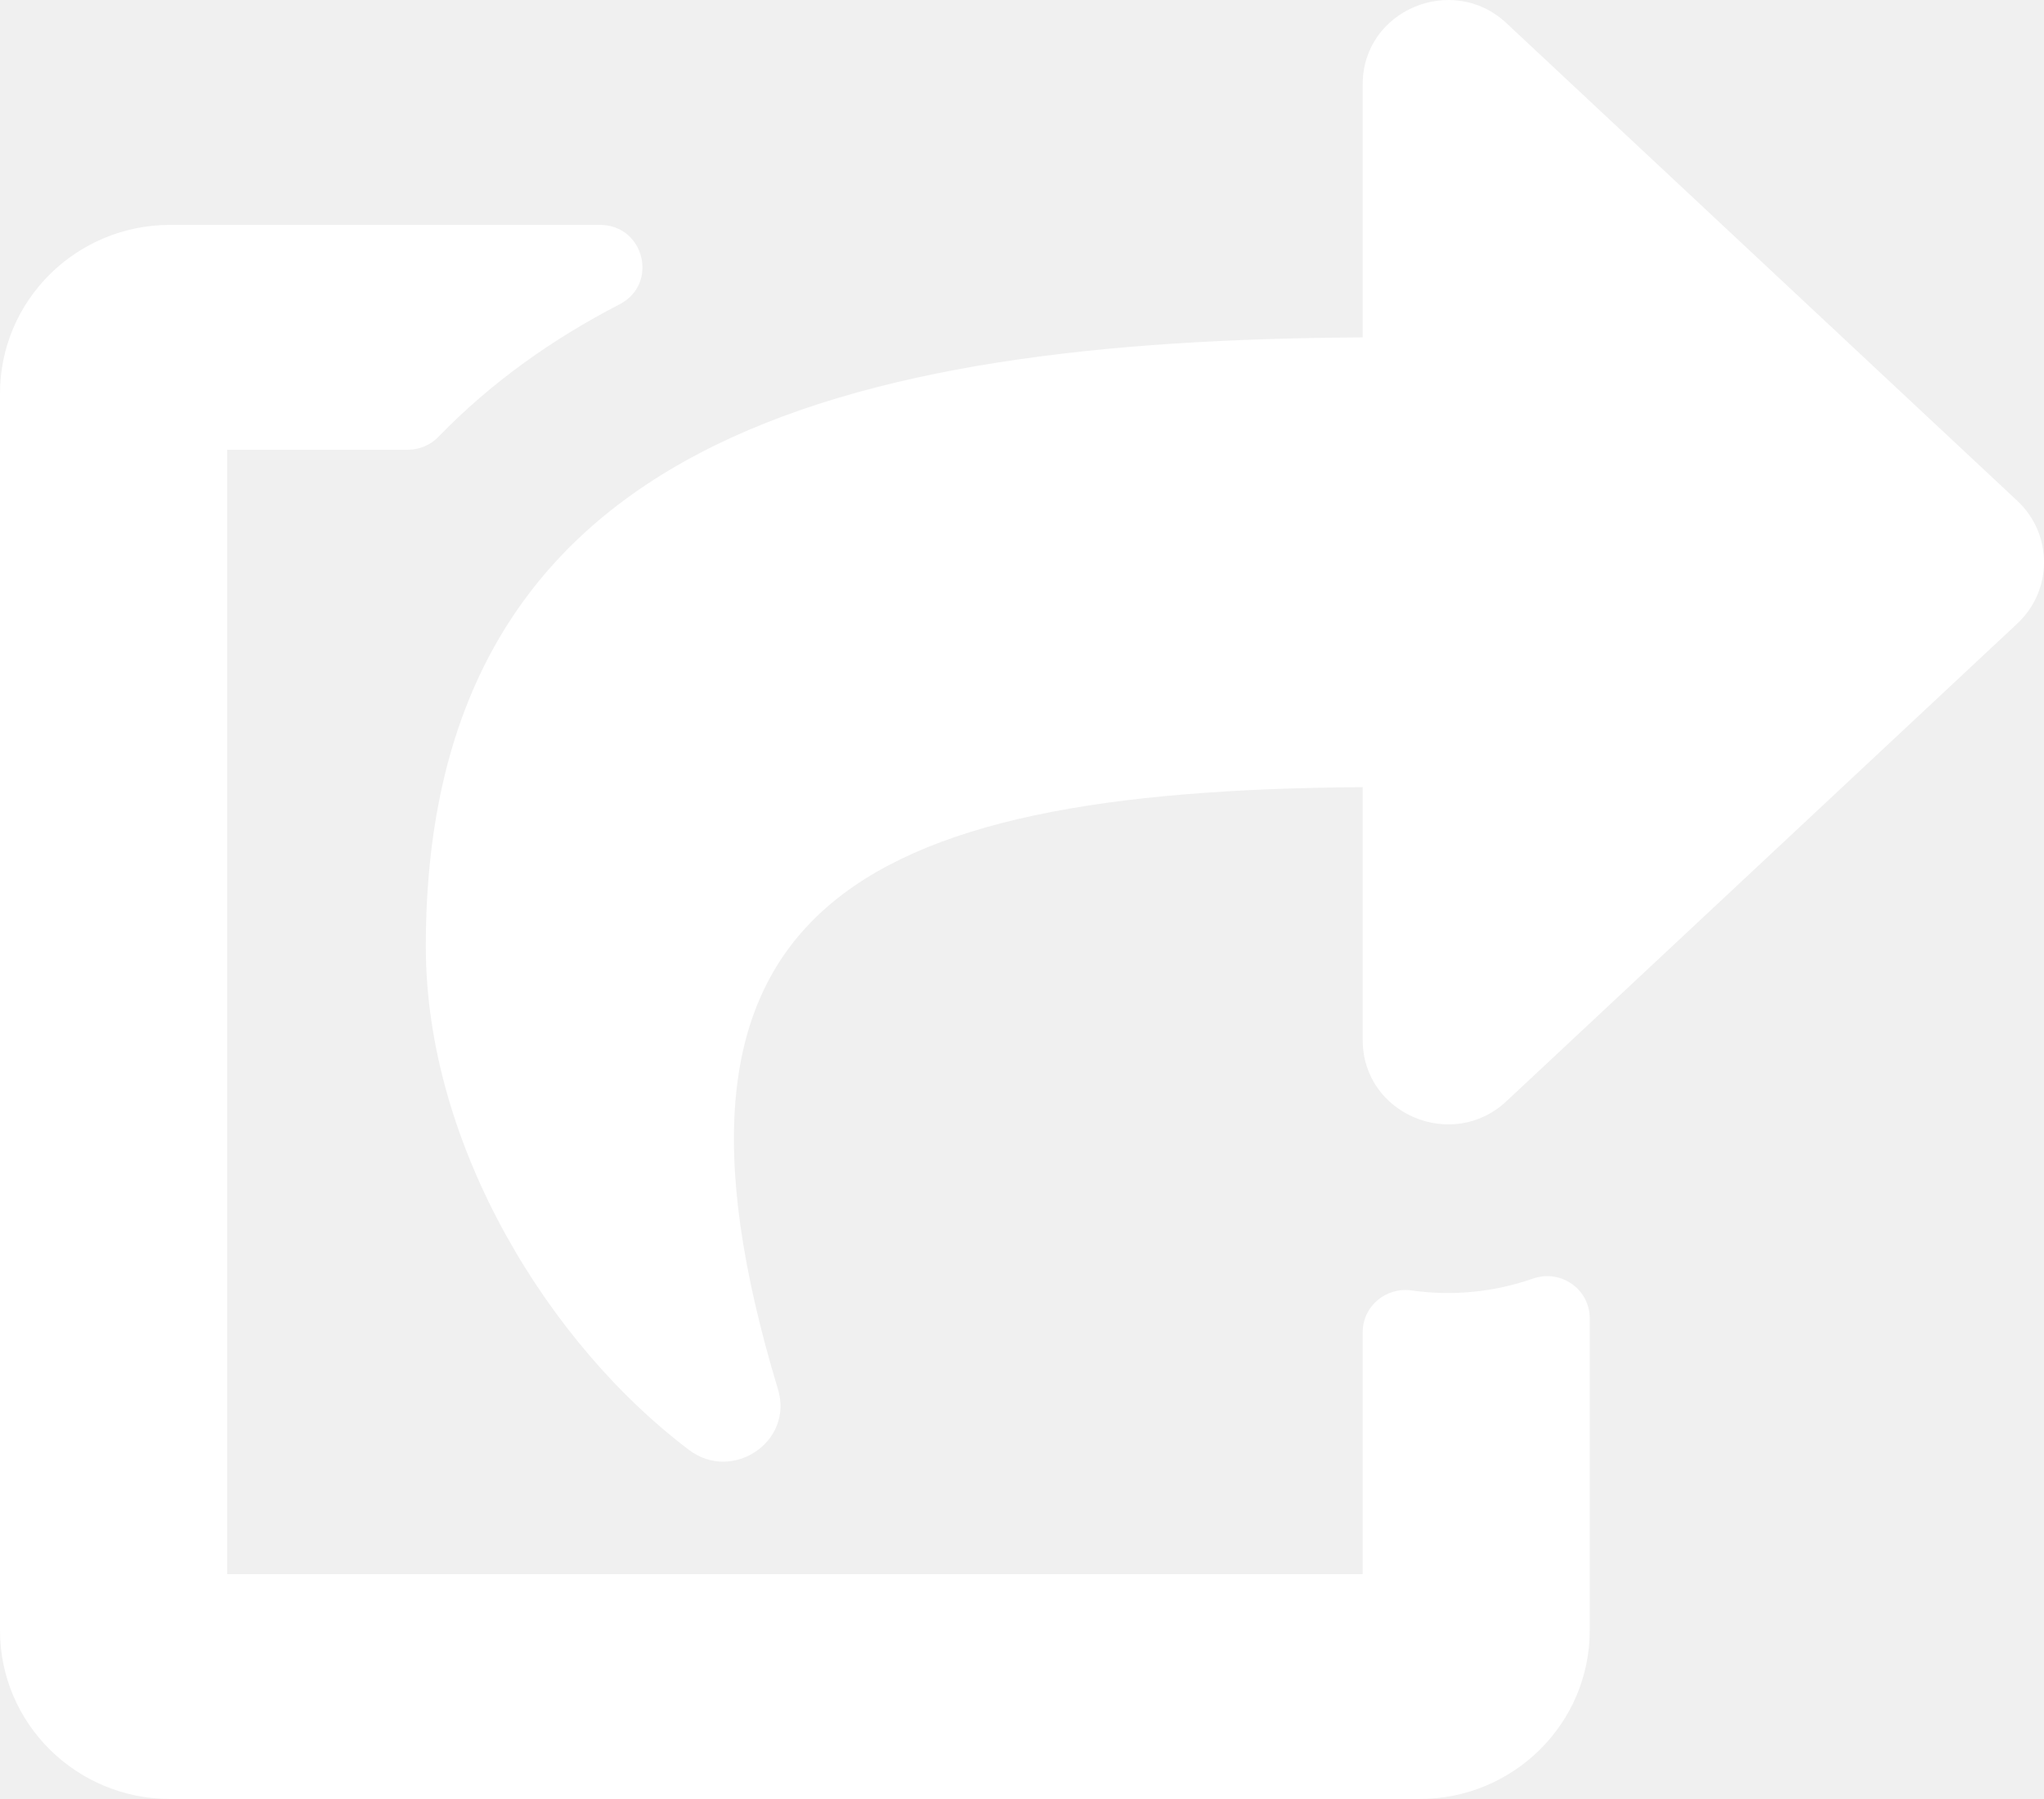
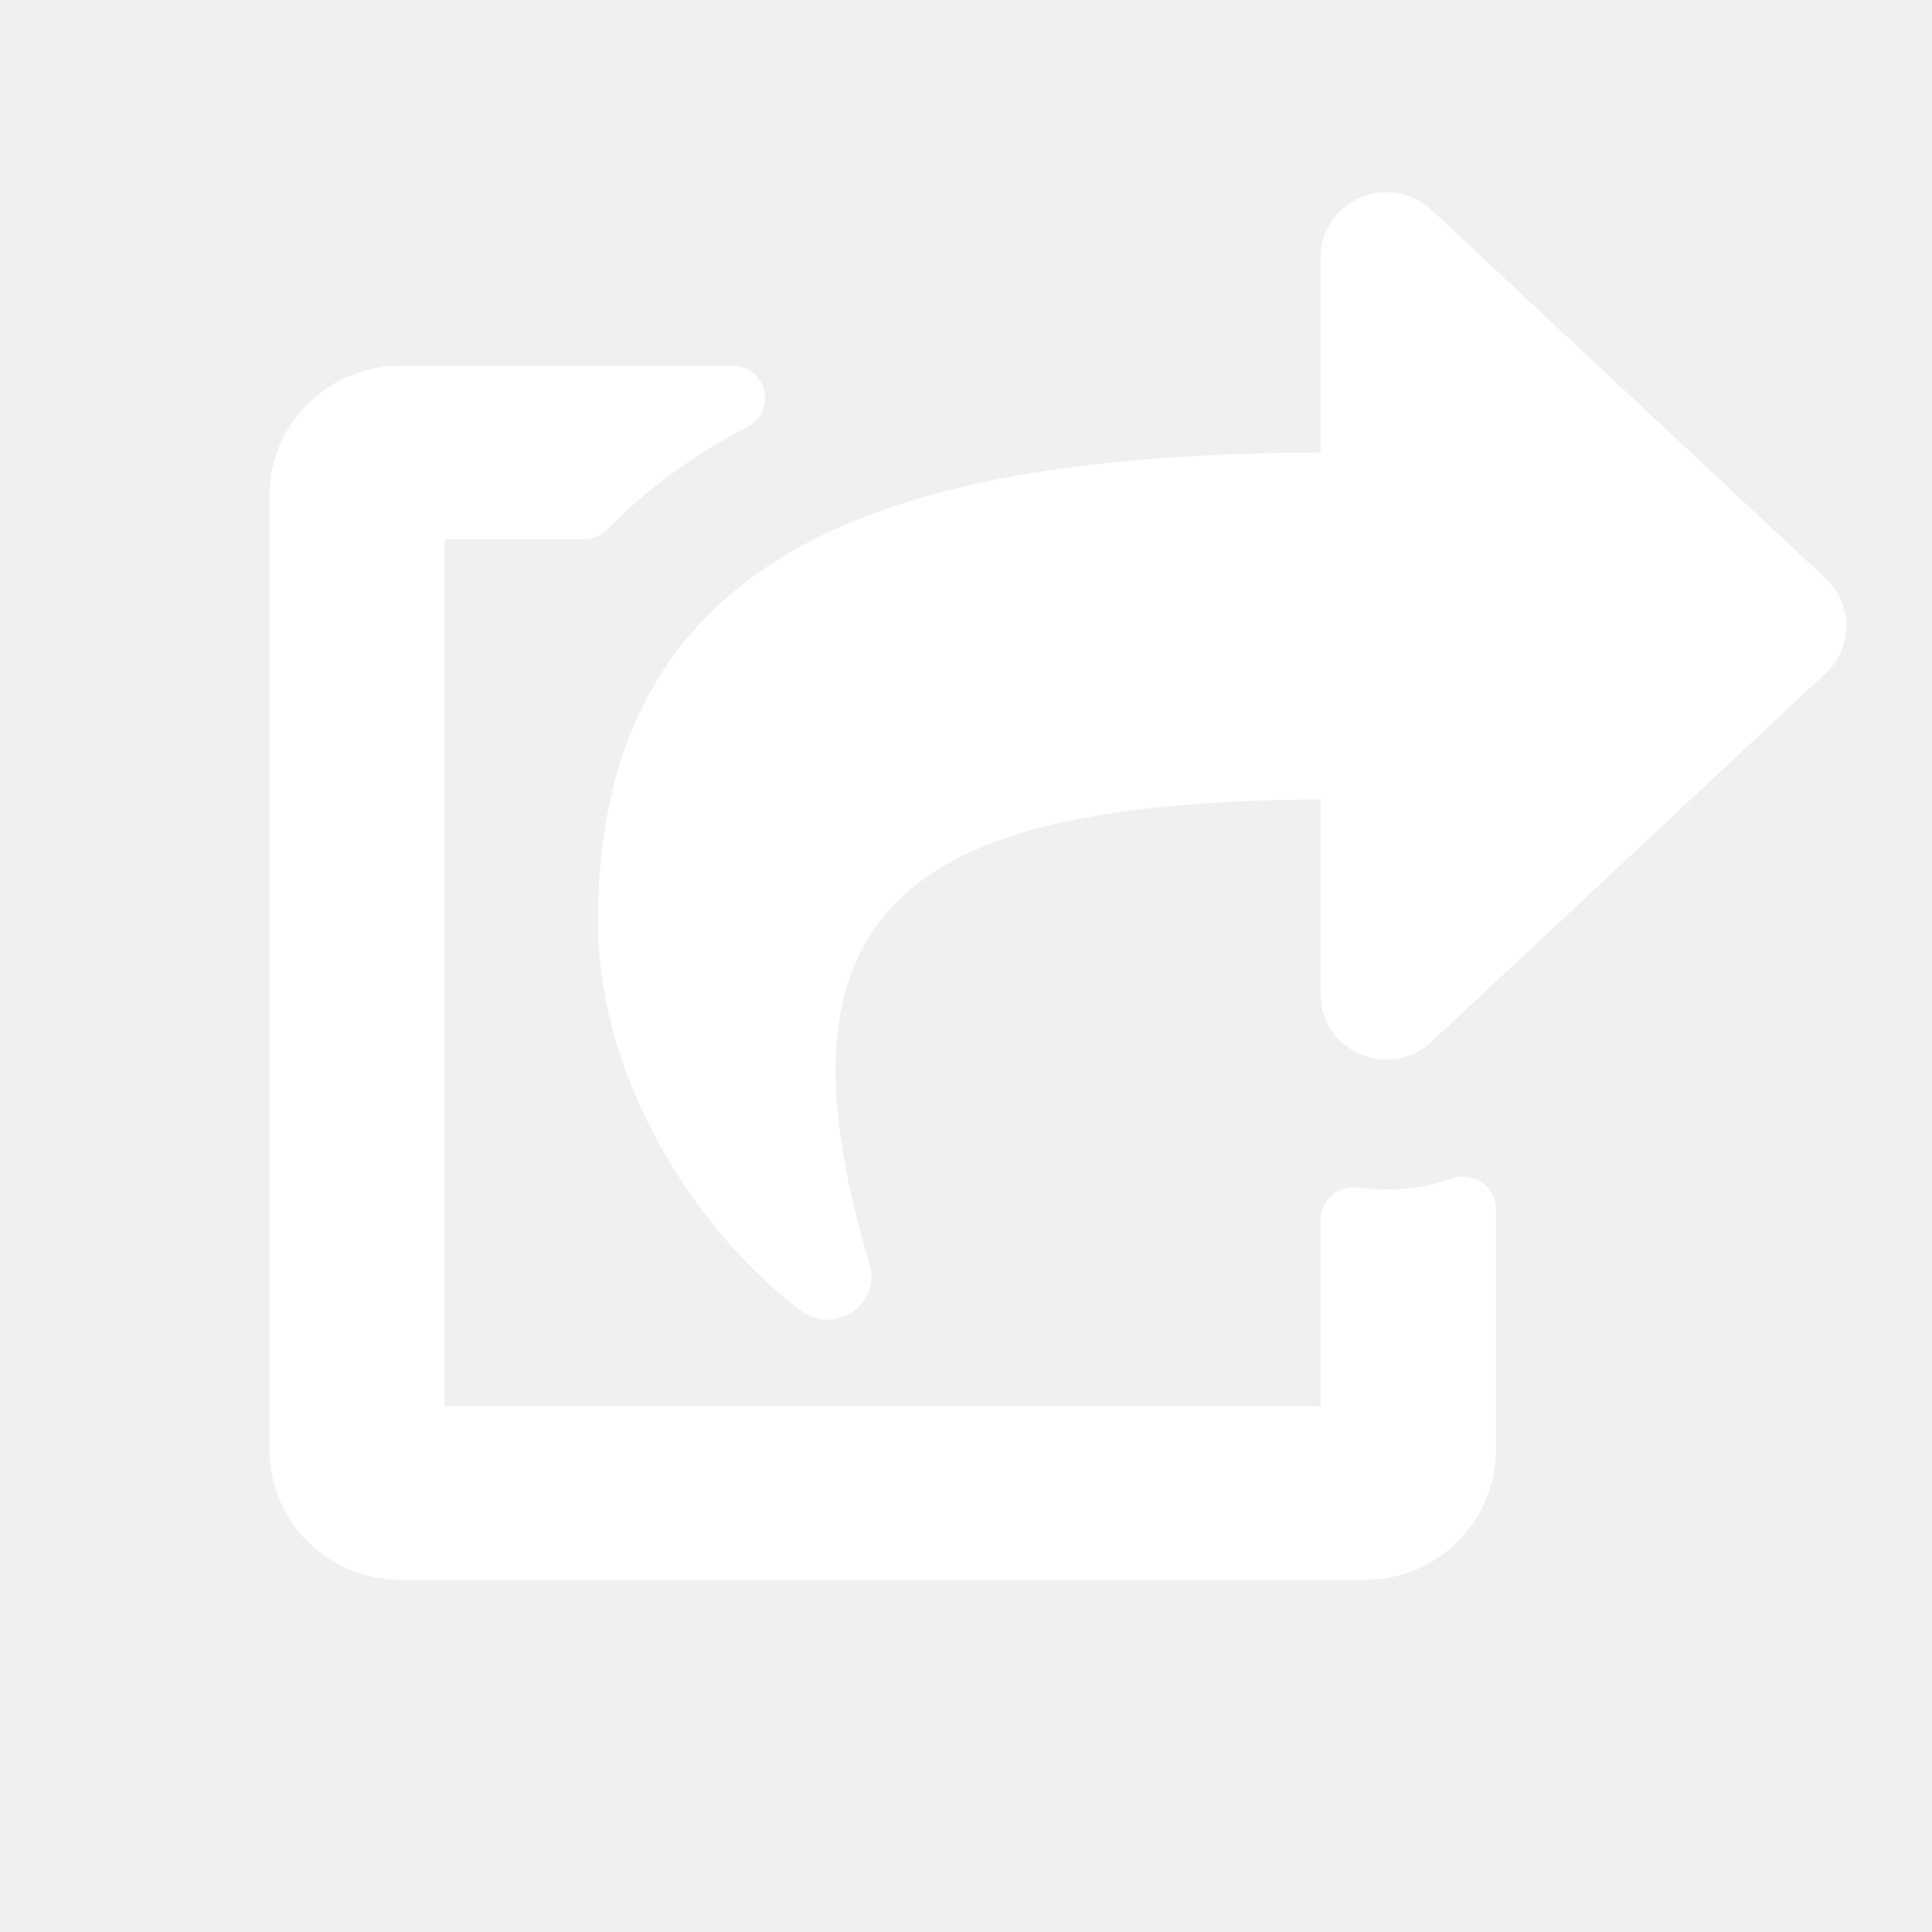
- <svg xmlns="http://www.w3.org/2000/svg" width="25px" height="22px" viewBox="0 0 25 22" version="1.1">
+ <svg xmlns="http://www.w3.org/2000/svg" width="25px" height="25px" viewBox="0 0 25 25" version="1.1">
  <defs />
-   <g id="Page-1" stroke="none" stroke-width="1" fill="none" fill-rule="evenodd">
-     <g id="Artboard-2" fill="#FFFFFF" fill-rule="nonzero">
-       <g id="share-square">
-         <path d="M24.674,7.625 L18.424,13.468 C17.765,14.084 16.667,13.627 16.667,12.718 L16.667,9.626 C10.392,9.668 7.745,11.135 9.515,16.989 C9.71,17.632 8.957,18.13 8.43,17.733 C6.738,16.462 5.208,14.029 5.208,11.573 C5.208,5.388 10.312,4.161 16.667,4.126 L16.667,1.032 C16.667,0.122 17.765,-0.333 18.424,0.282 L24.674,6.125 C25.109,6.532 25.109,7.218 24.674,7.625 Z M16.667,16.291 L16.667,19.25 L2.778,19.25 L2.778,5.5 L4.988,5.5 C5.129,5.5 5.265,5.443 5.363,5.341 C6.012,4.672 6.762,4.143 7.577,3.722 C8.06,3.473 7.881,2.75 7.337,2.75 L2.083,2.75 C0.933,2.75 0,3.673 0,4.813 L0,19.938 C0,21.077 0.933,22 2.083,22 L17.361,22 C18.512,22 19.444,21.077 19.444,19.938 L19.444,16.122 C19.444,15.765 19.089,15.517 18.75,15.636 C18.274,15.802 17.765,15.852 17.266,15.781 C16.95,15.736 16.667,15.975 16.667,16.291 Z" id="Shape" />
-       </g>
-     </g>
+   <g id="icon-share" stroke="none" stroke-width="1" fill="none" fill-rule="evenodd">
+     <path d="M23.625,8.711 L18.524,13.48 C17.986,13.983 17.09,13.61 17.09,12.868 L17.09,10.344 C11.968,10.378 9.807,11.576 11.252,16.354 C11.411,16.879 10.797,17.286 10.367,16.962 C8.986,15.923 7.737,13.938 7.737,11.934 C7.737,6.886 11.903,5.884 17.09,5.855 L17.09,3.33 C17.09,2.587 17.987,2.216 18.524,2.718 L23.625,7.487 C23.98,7.819 23.98,8.379 23.625,8.711 Z M17.09,15.784 L17.09,18.199 L5.754,18.199 L5.754,6.977 L7.557,6.977 C7.673,6.977 7.784,6.93 7.864,6.847 C8.393,6.301 9.006,5.869 9.671,5.526 C10.065,5.322 9.919,4.732 9.474,4.732 L5.187,4.732 C4.248,4.732 3.486,5.486 3.486,6.415 L3.486,18.761 C3.486,19.69 4.248,20.444 5.187,20.444 L17.657,20.444 C18.596,20.444 19.357,19.69 19.357,18.761 L19.357,15.646 C19.357,15.355 19.067,15.153 18.79,15.25 C18.402,15.386 17.986,15.426 17.579,15.368 C17.321,15.331 17.09,15.526 17.09,15.784 Z" id="Shape" fill="#FFFFFF" fill-rule="nonzero" />
  </g>
</svg>
